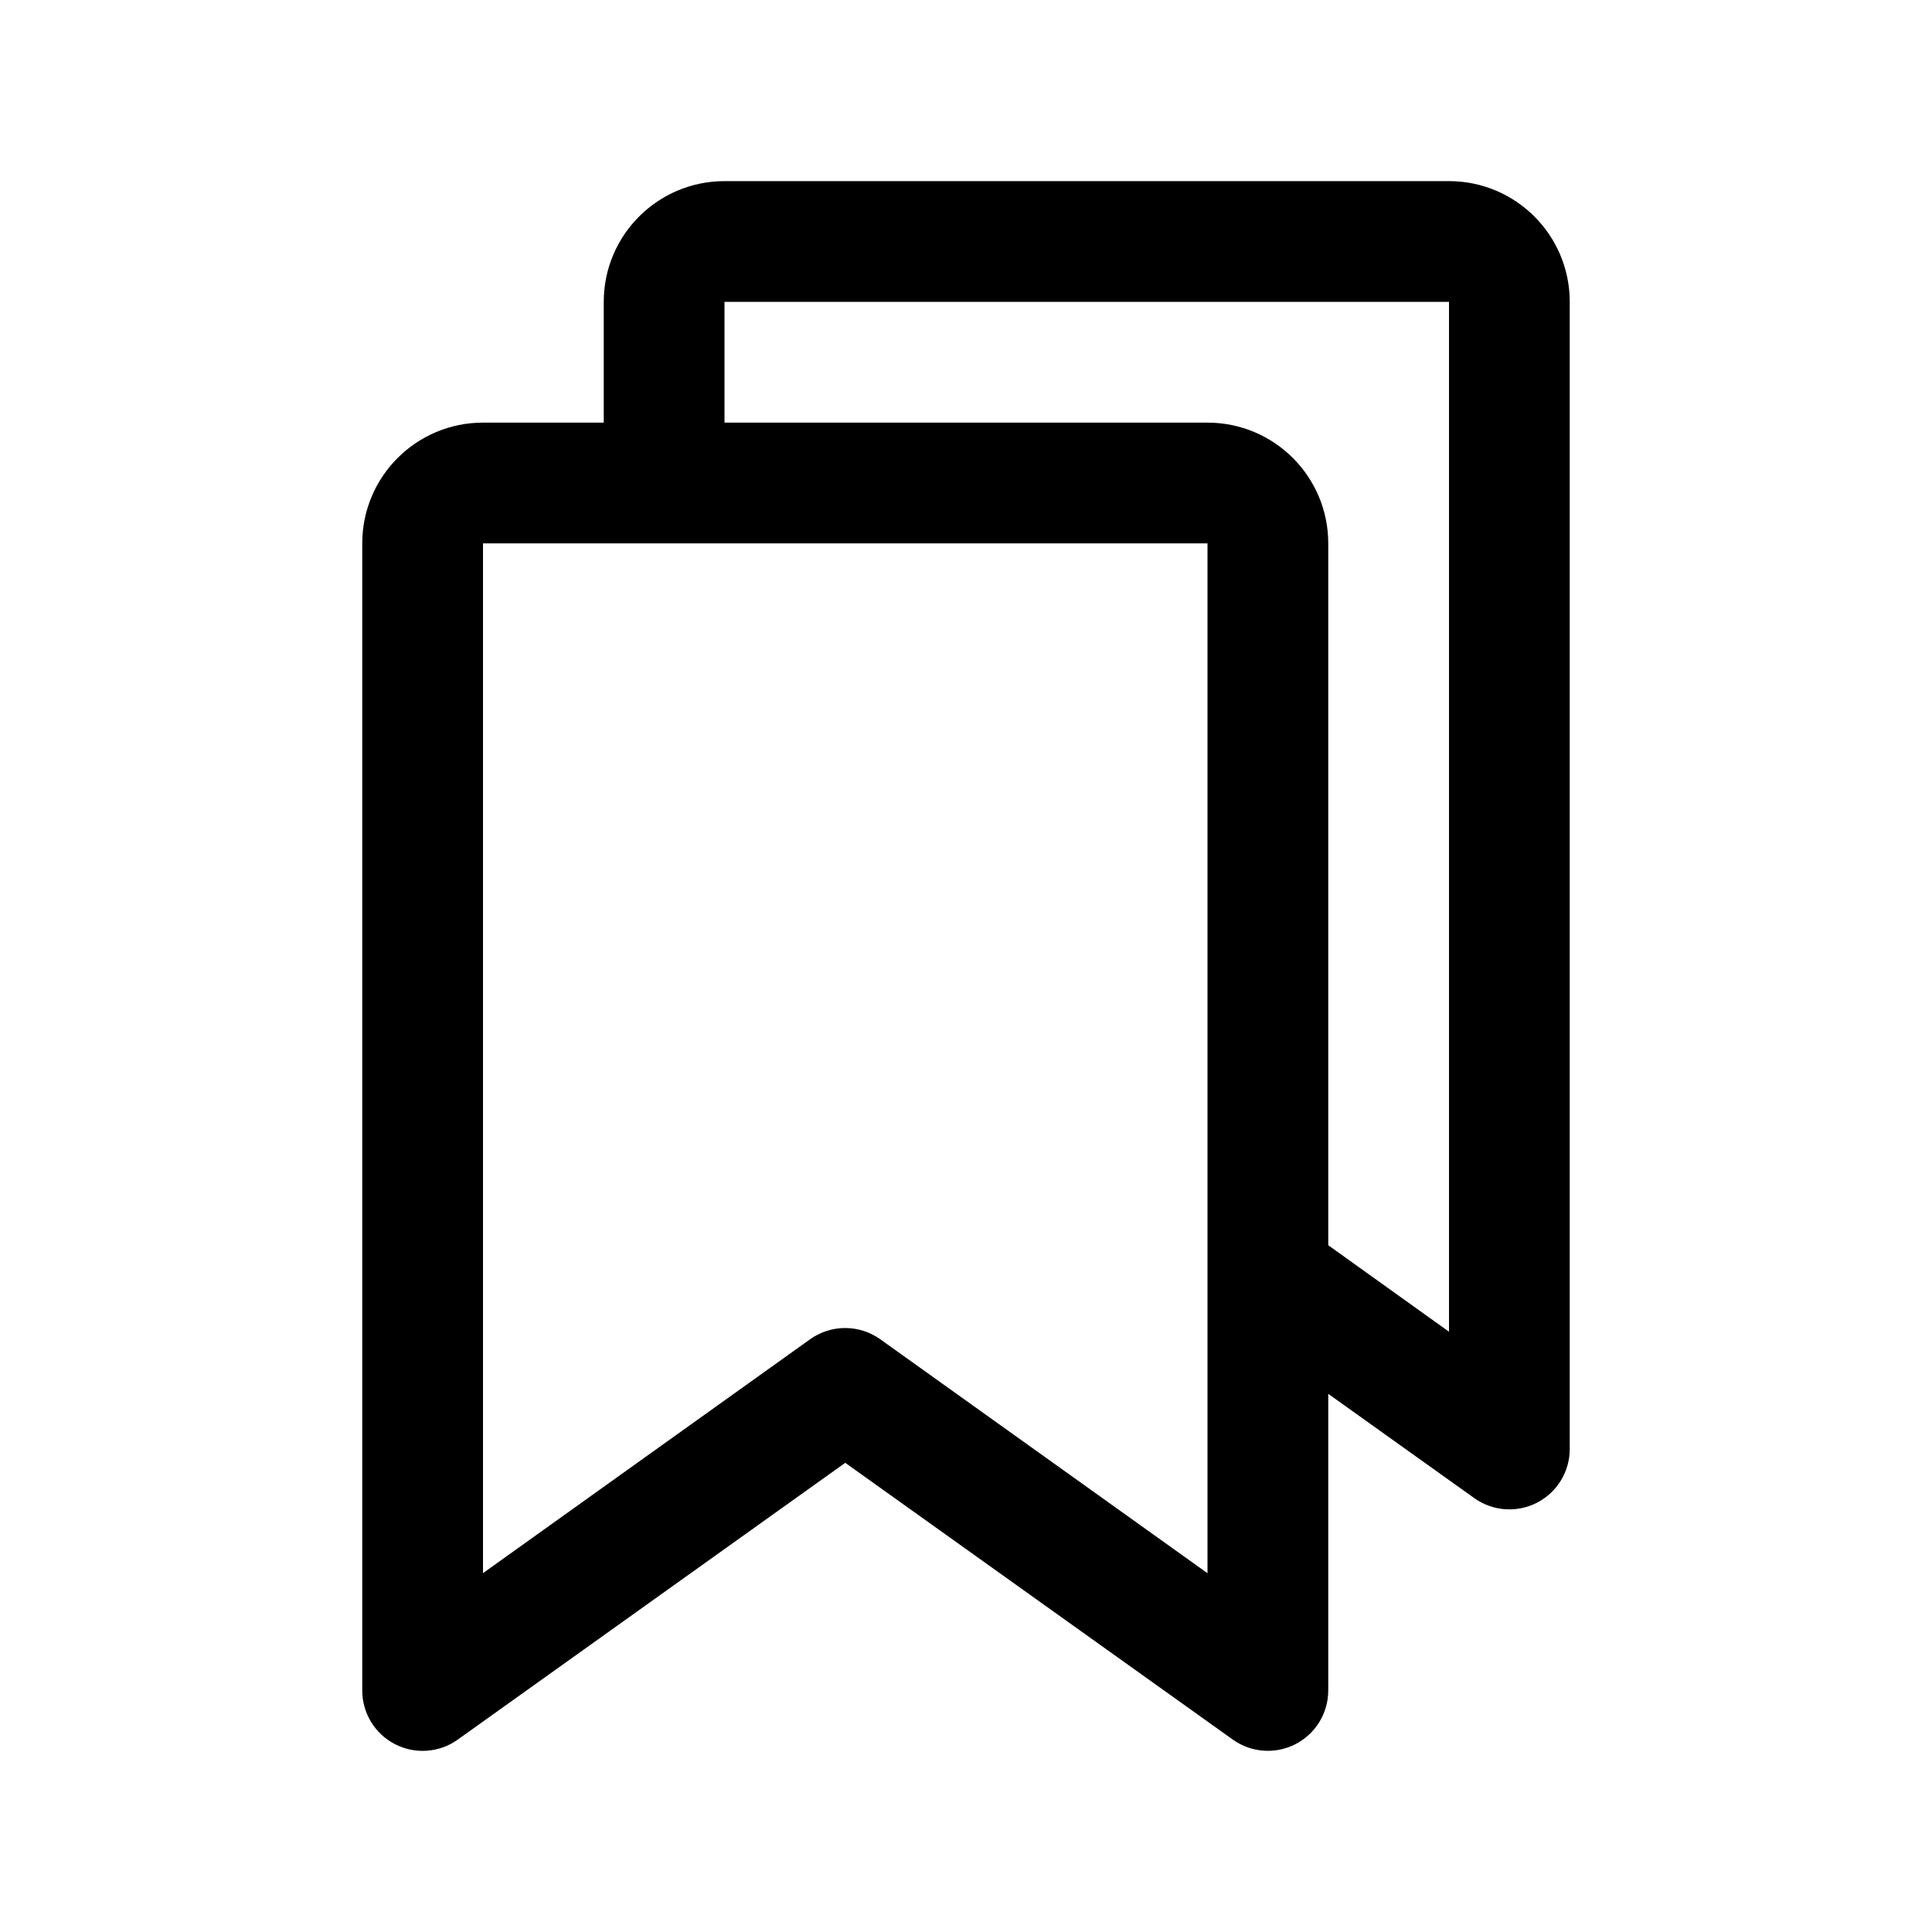
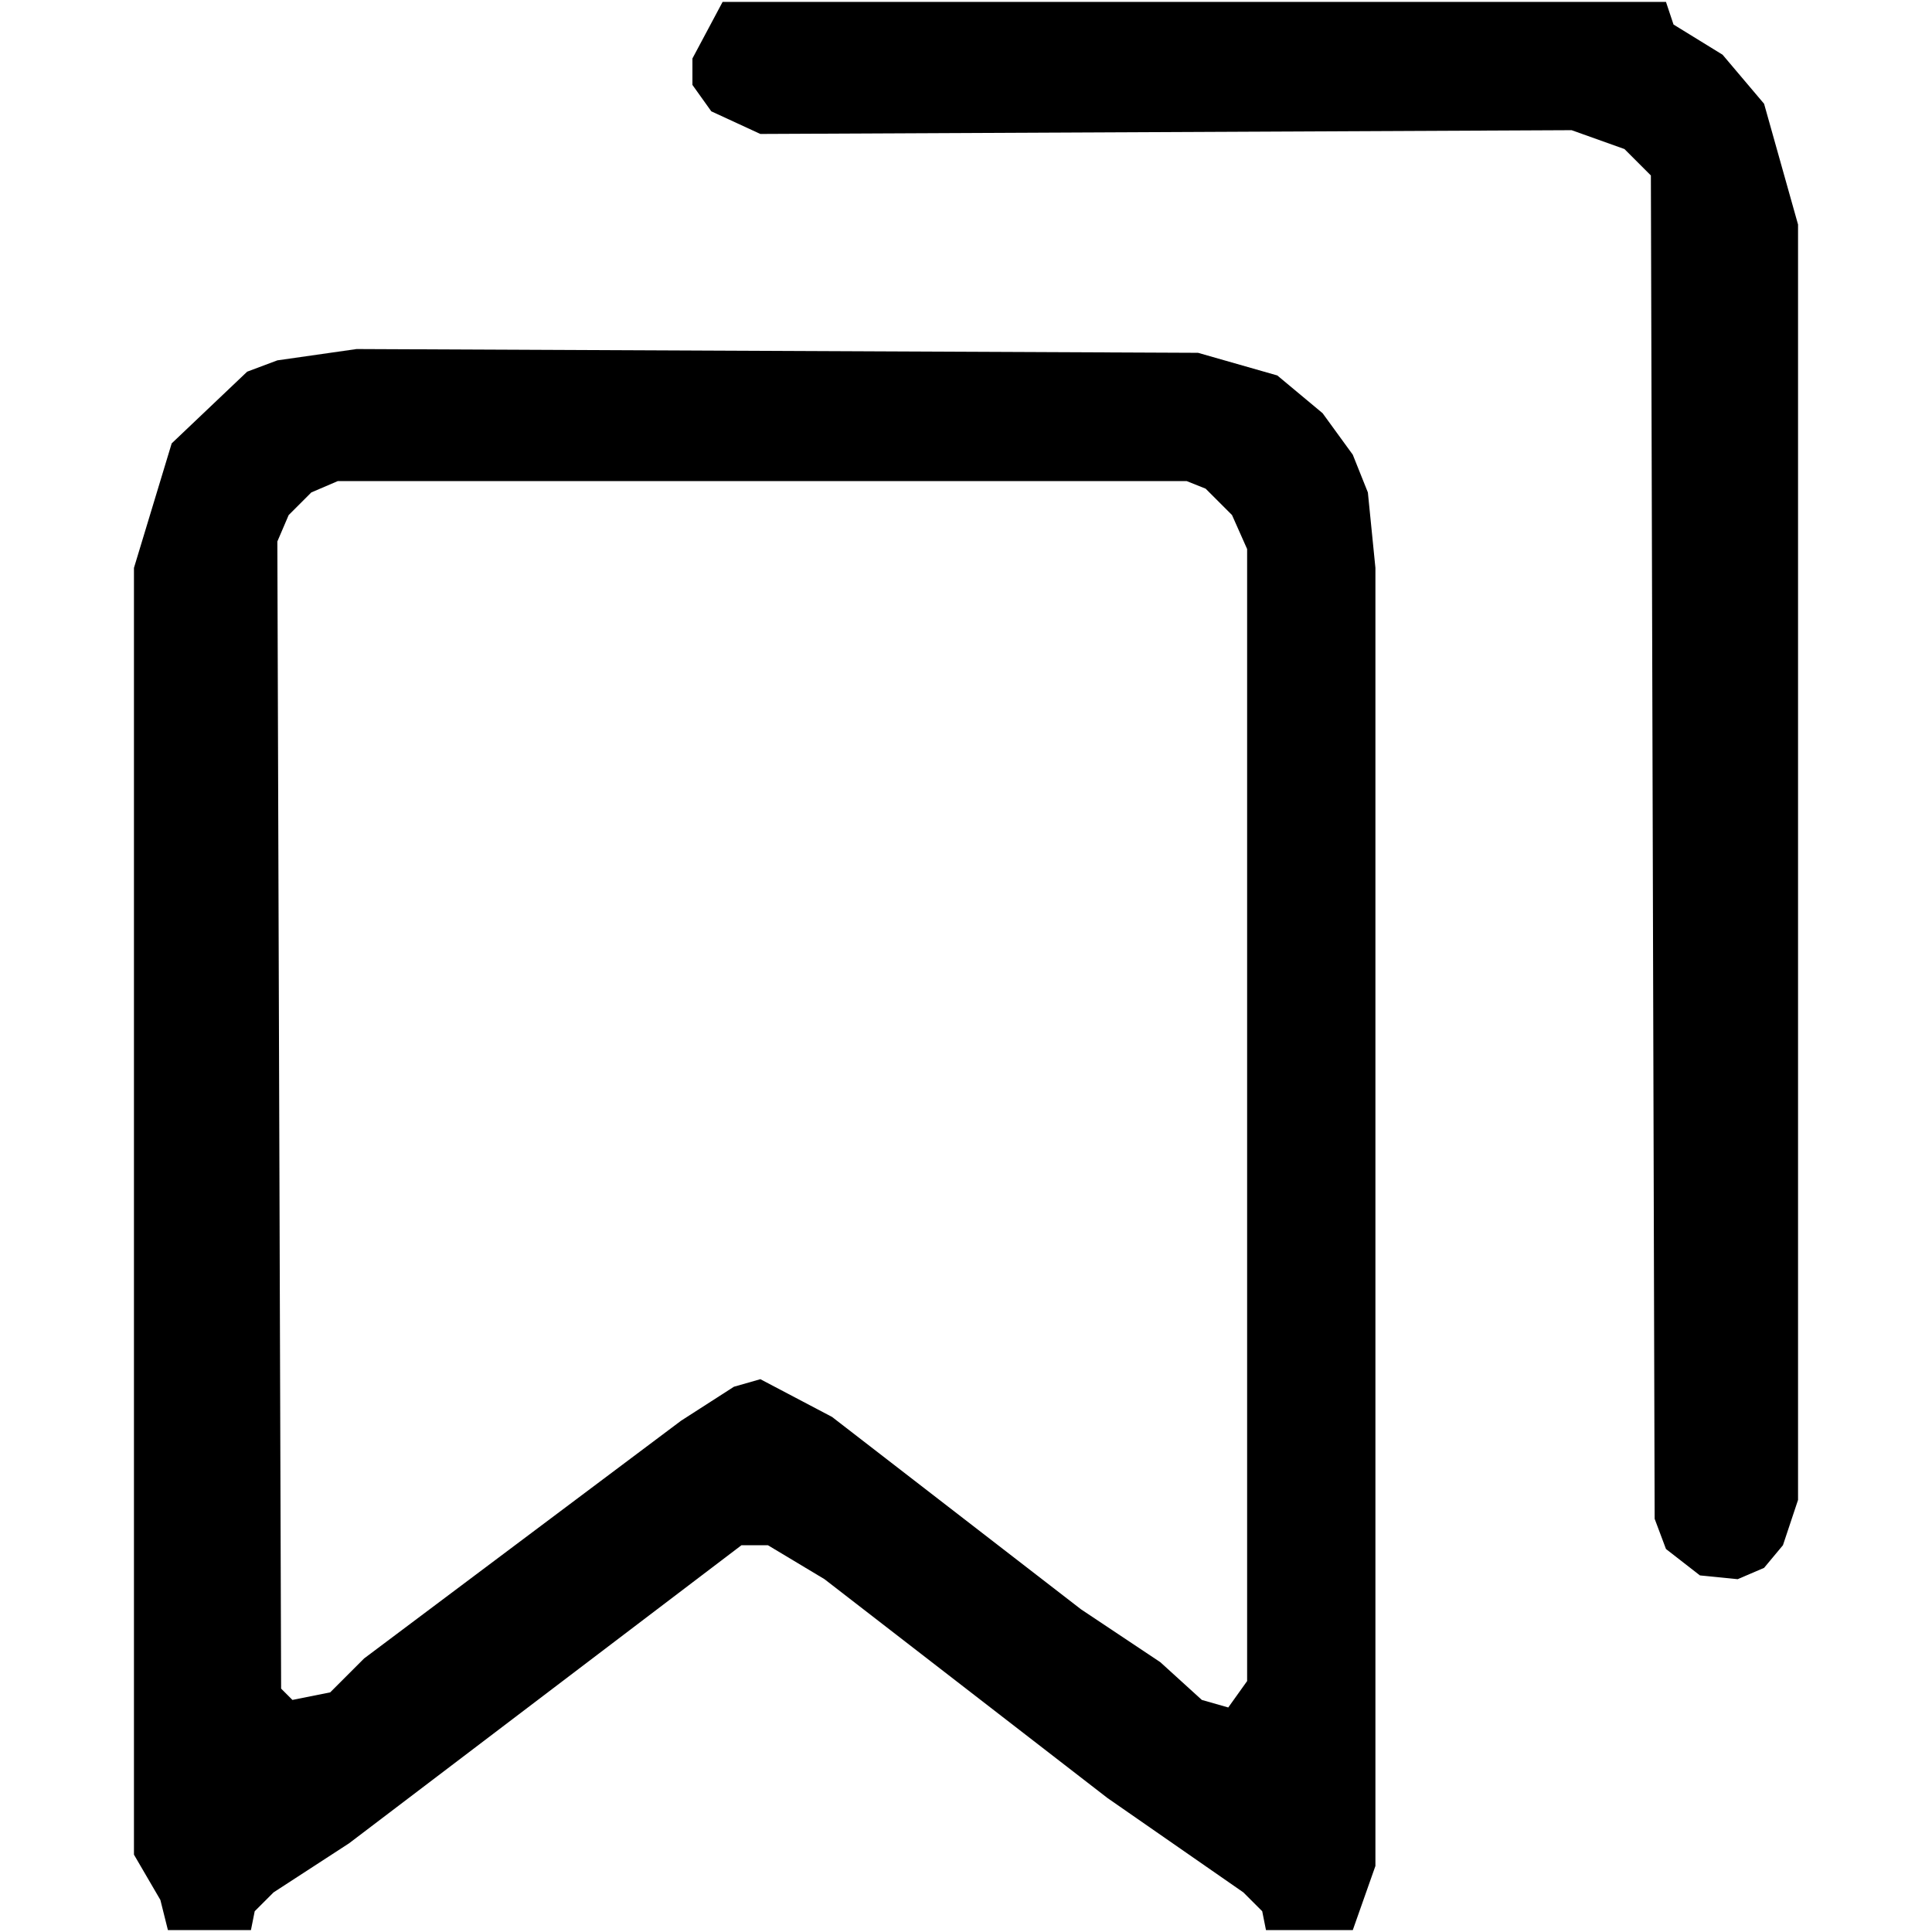
- <svg xmlns="http://www.w3.org/2000/svg" width="32" height="32" fill="#000000" viewBox="0 0 256 256">
-   <path d="M192,24H96A16,16,0,0,0,80,40V56H64A16,16,0,0,0,48,72V224a8,8,0,0,0,12.65,6.51L112,193.83l51.36,36.68A8,8,0,0,0,176,224V184.69l19.35,13.82A8,8,0,0,0,208,192V40A16,16,0,0,0,192,24ZM160,208.46l-43.36-31a8,8,0,0,0-9.3,0L64,208.45V72h96Zm32-32L176,165V72a16,16,0,0,0-16-16H96V40h96Z" />
+ <svg xmlns="http://www.w3.org/2000/svg" width="512" height="512" viewBox="0 0 512 512">
+   <path d="M 65.50,98.50 L 45.50,117.50 L 35.50,150.50 L 35.50,491.50 L 42.50,503.50 L 44.50,511.50 L 66.50,511.50 L 67.50,506.50 L 72.50,501.50 L 92.50,488.50 L 196.50,409.50 L 203.50,409.50 L 218.50,418.50 L 293.50,476.50 L 329.50,501.50 L 334.50,506.50 L 335.50,511.50 L 358.50,511.50 L 364.50,494.50 L 364.50,150.50 L 362.50,130.50 L 358.50,120.50 L 350.50,109.50 L 338.50,99.50 L 317.50,93.50 L 94.50,92.50 L 73.50,95.50 Z M 82.50,130.50 L 89.50,127.50 L 314.50,127.50 L 319.50,129.50 L 326.50,136.50 L 330.50,145.50 L 330.50,445.50 L 325.50,452.50 L 318.50,450.50 L 307.50,440.50 L 286.50,426.50 L 220.50,375.50 L 201.50,365.50 L 194.50,367.50 L 180.50,376.50 L 96.50,439.50 L 87.50,448.50 L 77.50,450.50 L 74.50,447.50 L 73.50,143.50 L 76.50,136.50 Z M 191.50,0.50 L 183.50,15.50 L 183.50,22.50 L 188.50,29.50 L 201.50,35.50 L 416.50,34.50 L 430.50,39.50 L 437.50,46.50 L 438.50,402.50 L 441.50,410.50 L 450.50,417.50 L 460.50,418.50 L 467.50,415.50 L 472.50,409.50 L 476.50,397.50 L 476.50,59.50 L 467.50,27.50 L 456.50,14.50 L 443.50,6.50 L 441.50,0.50 Z" fill="currentColor" fill-rule="evenodd" clip-rule="evenodd" />
</svg>
